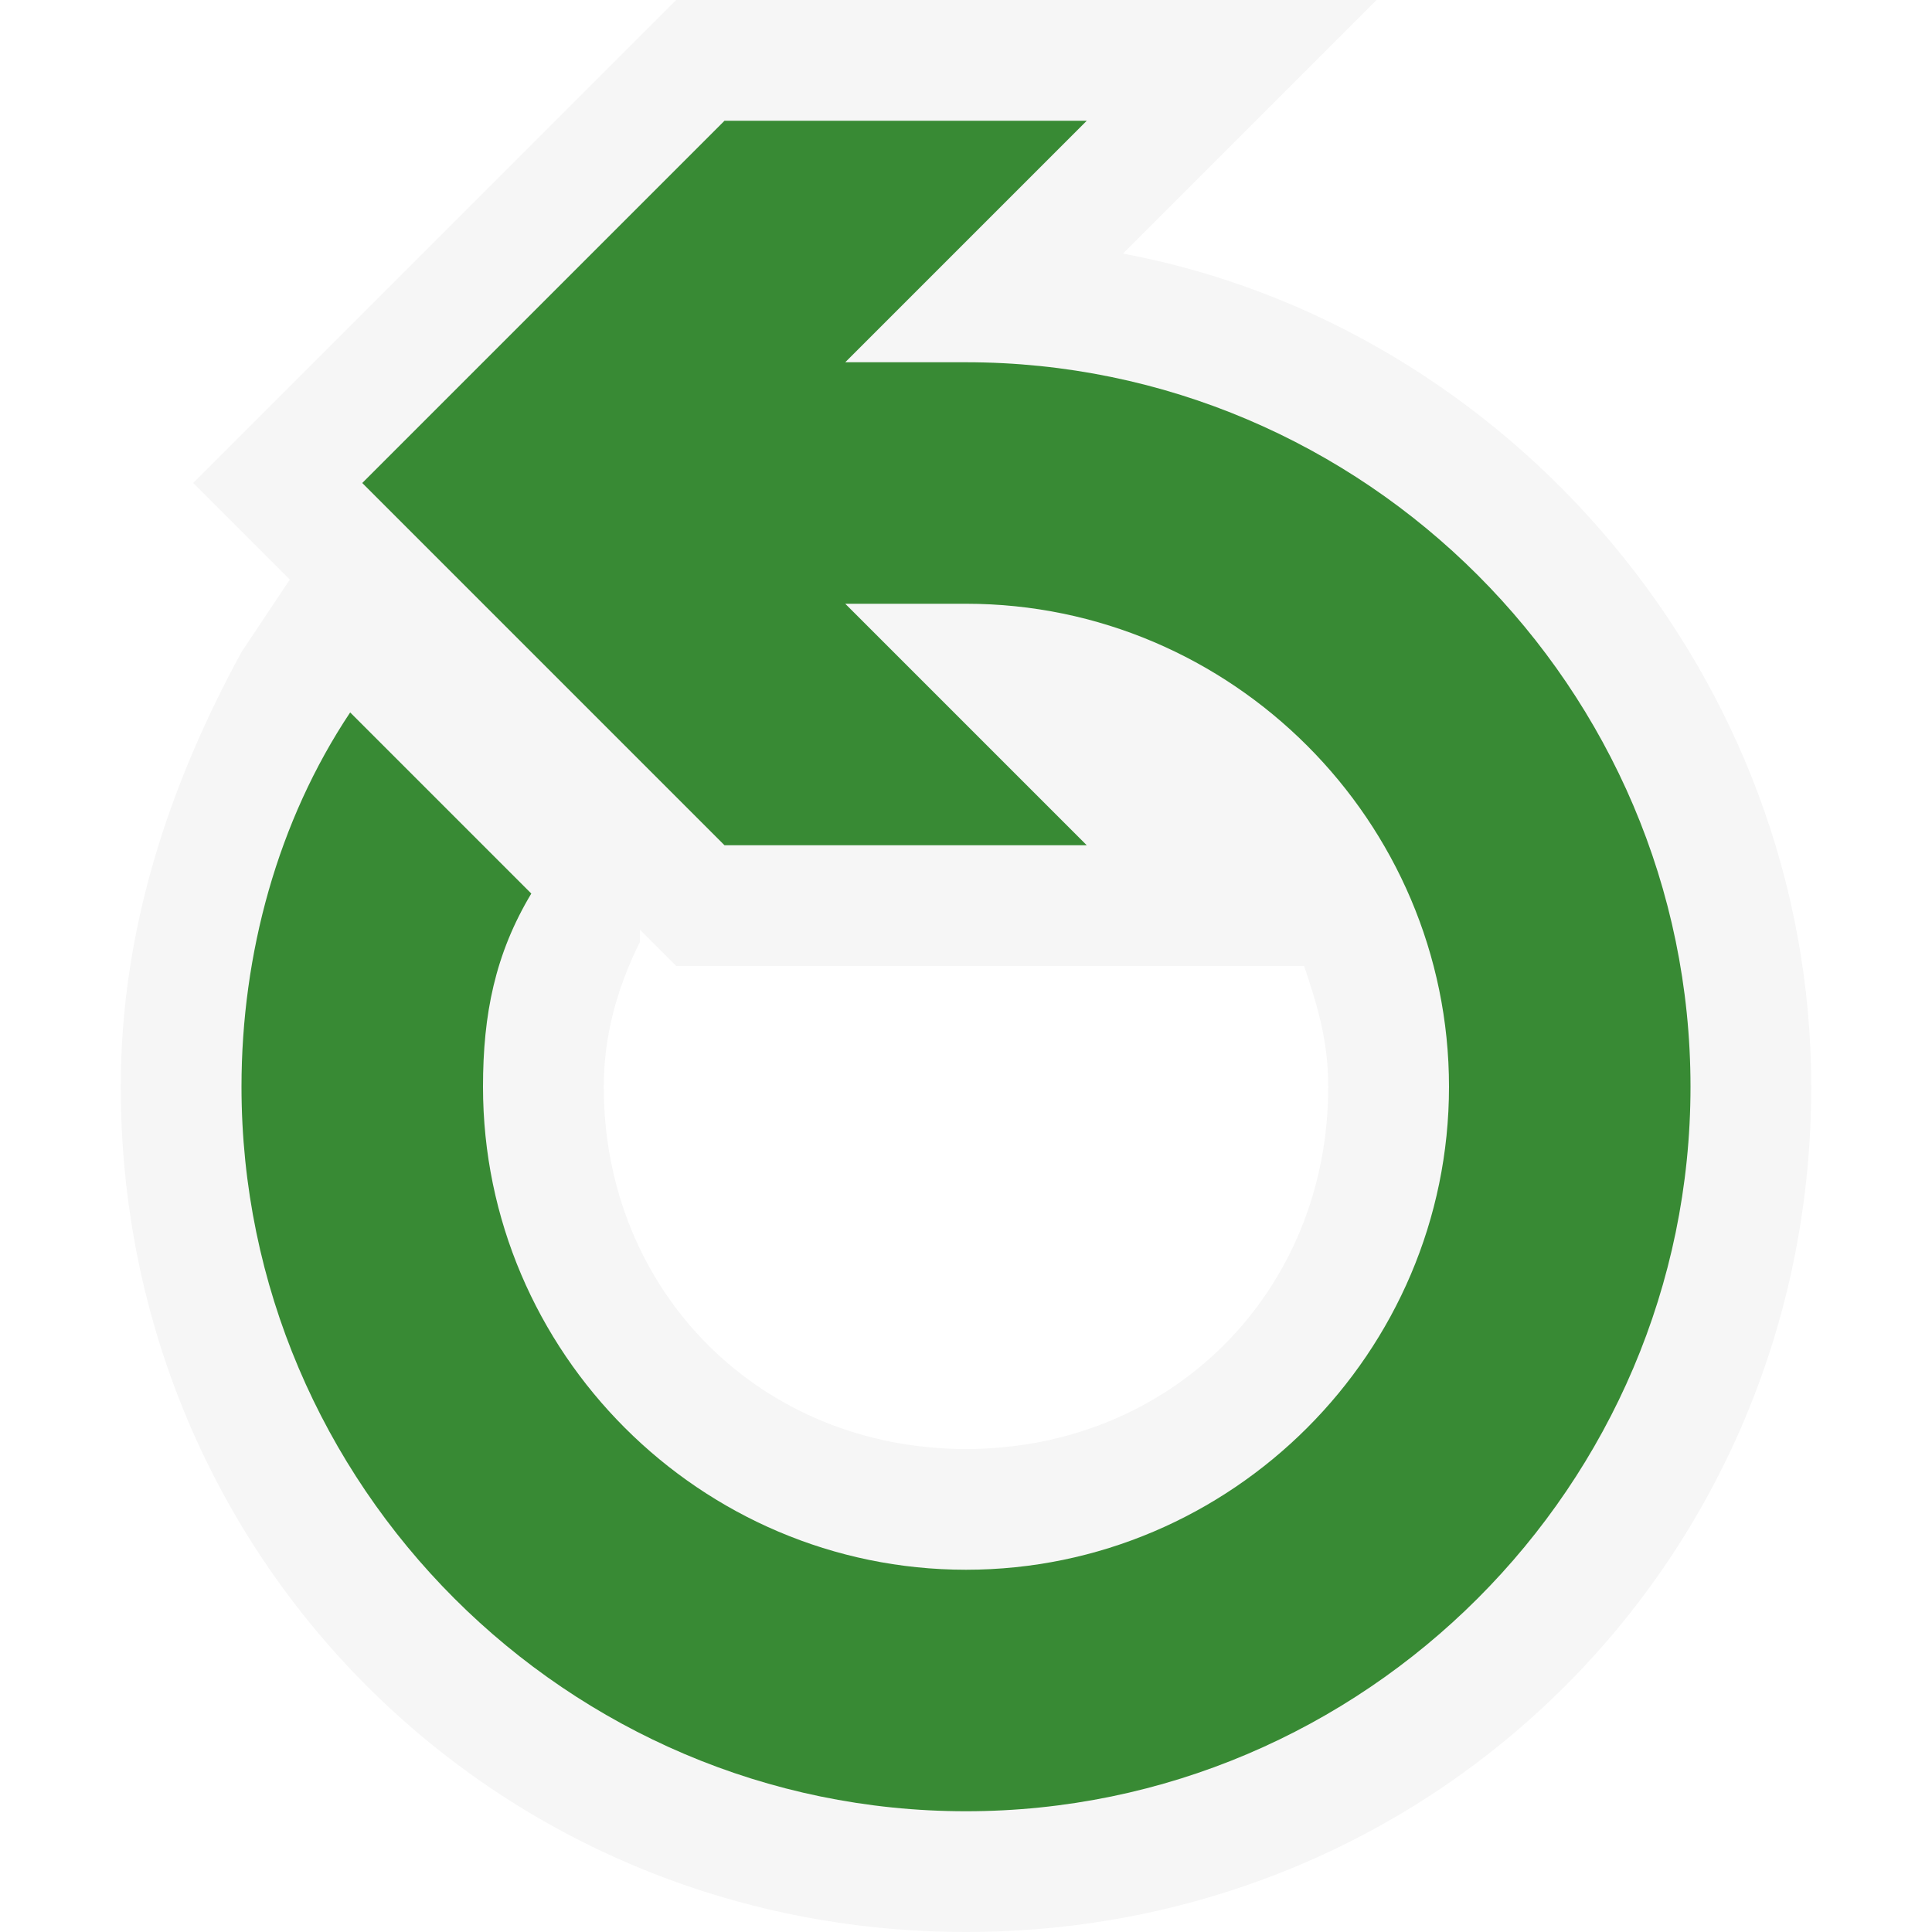
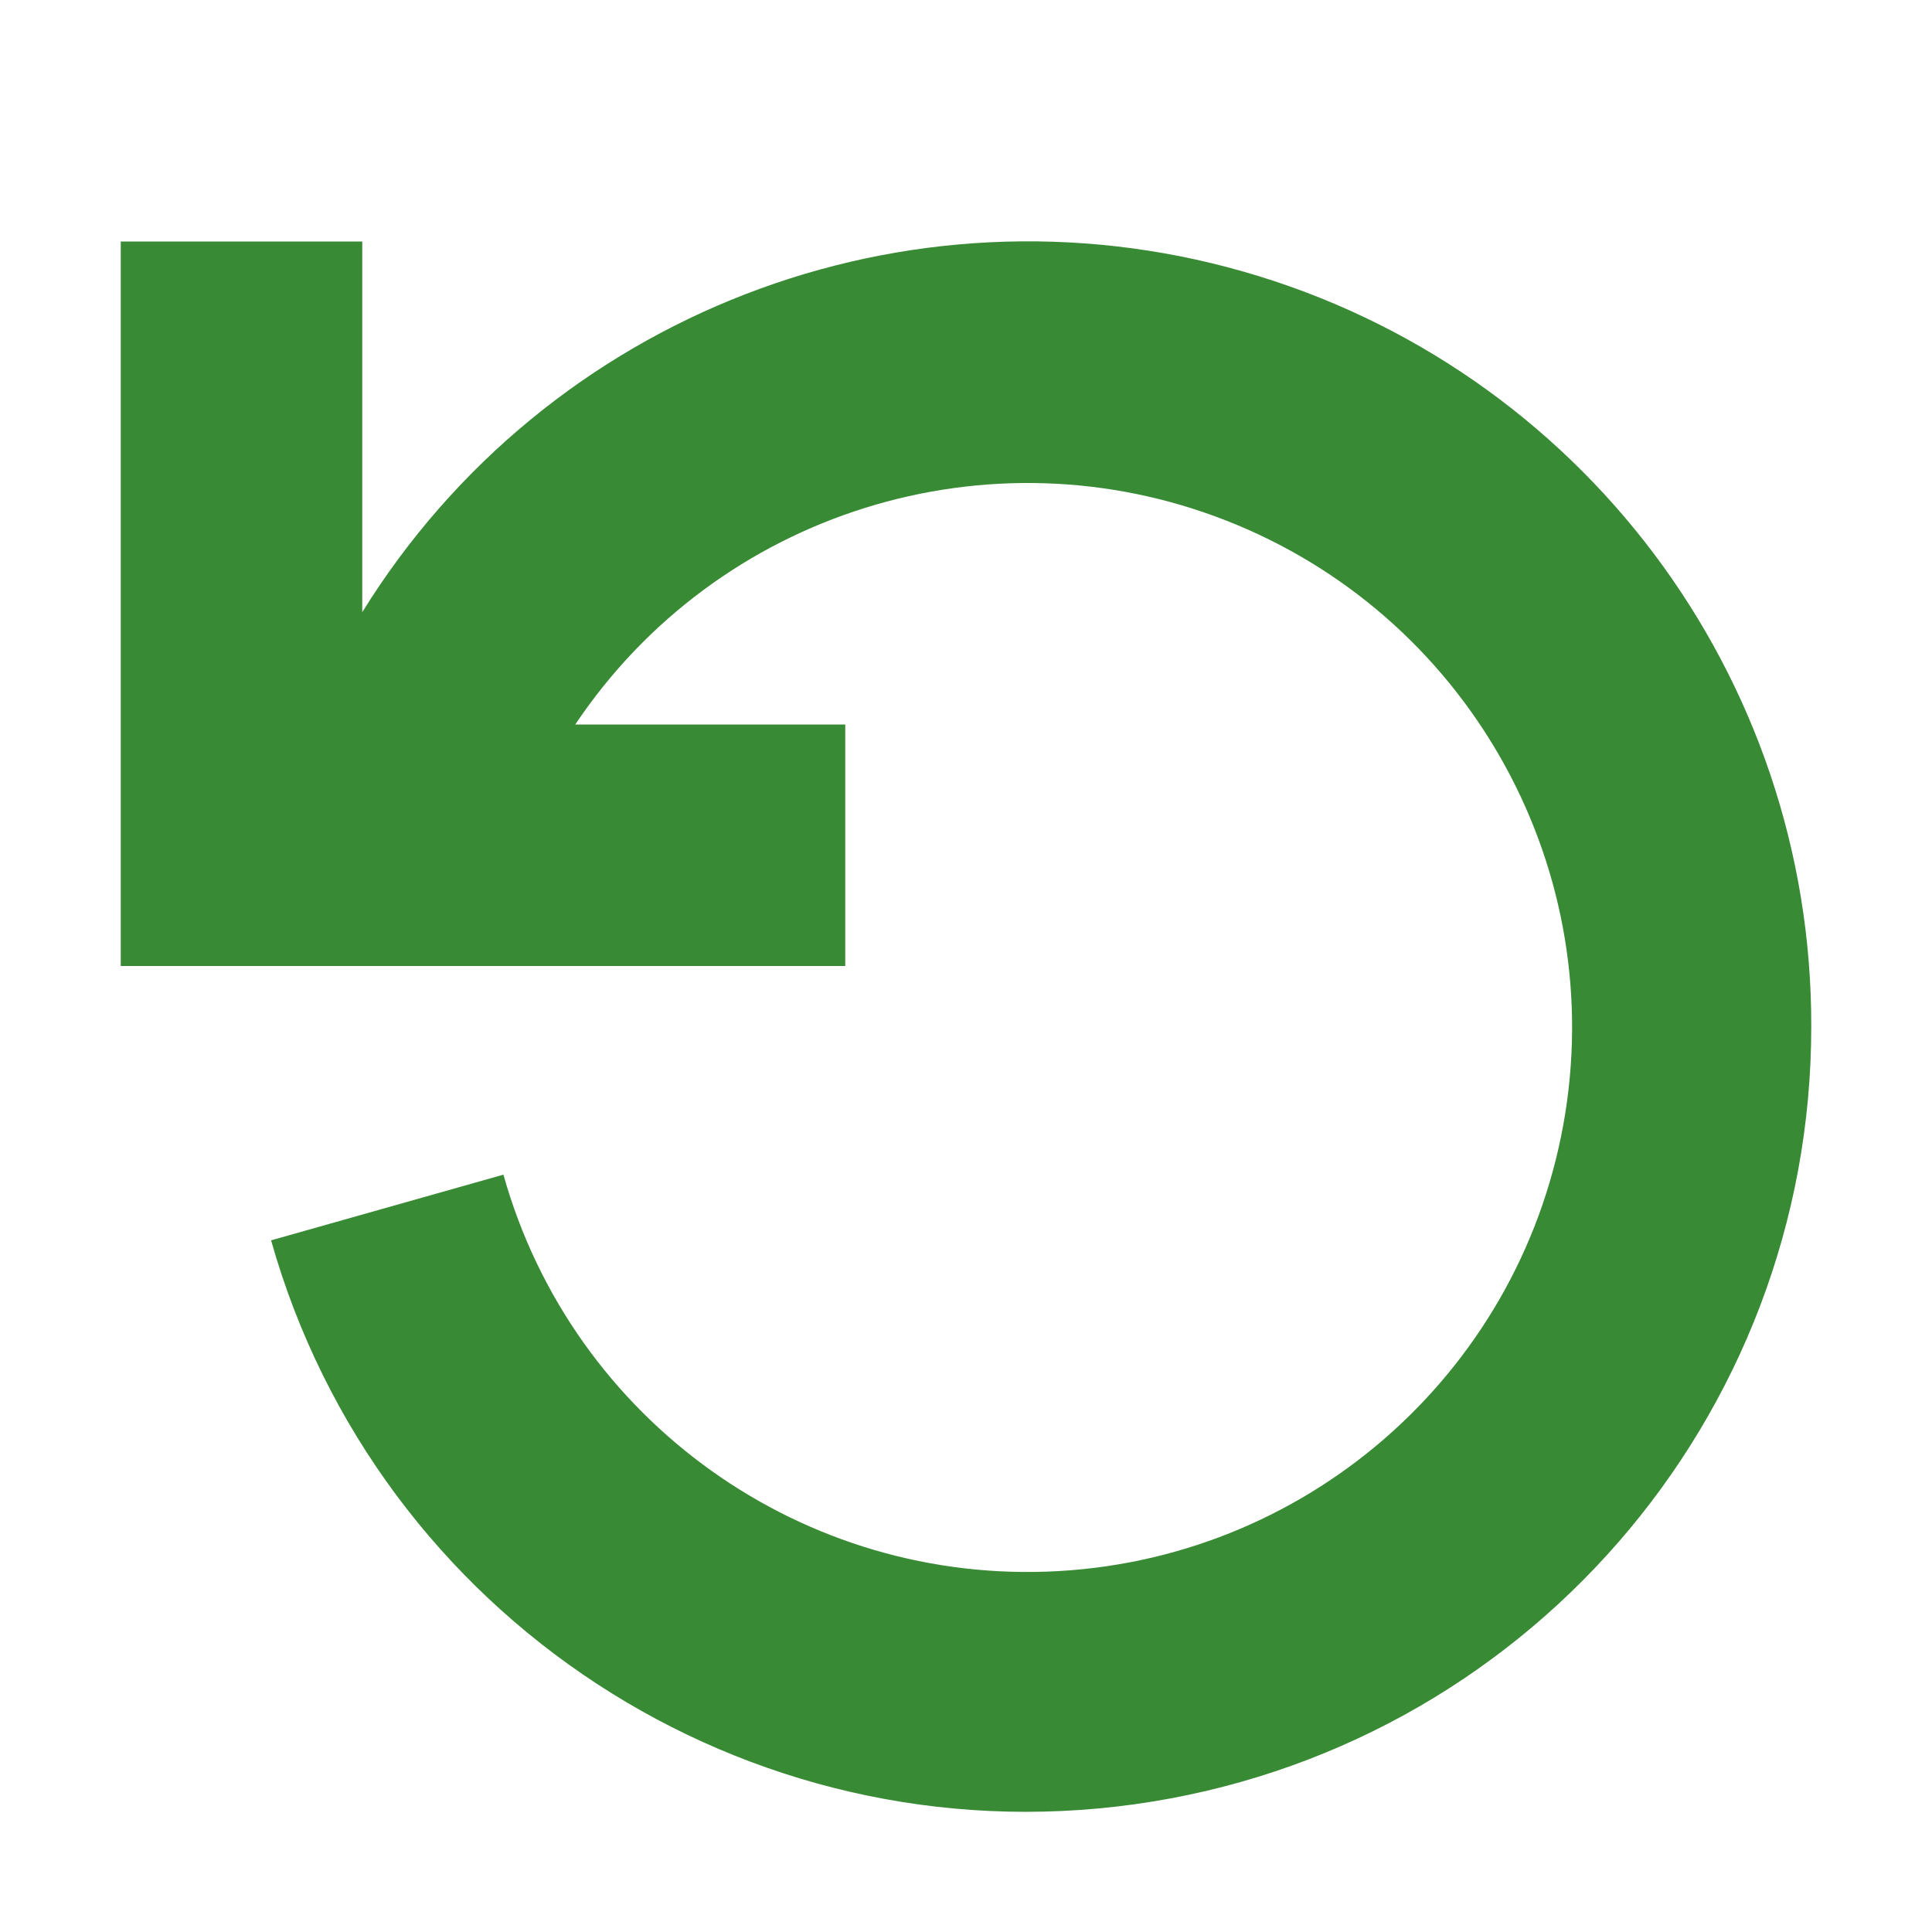
- <svg xmlns="http://www.w3.org/2000/svg" width="16" height="16" viewBox="0 0 16 16">
-   <path fill="#F6F6F6" d="M9.3 2.1L11.4 0H5.6l-4 4 .8.8-.4.6C1.4 6.5 1 7.7 1 9c0 3.9 3.1 7 7 7s7-3.1 7-7c0-3.4-2.5-6.3-5.7-6.9zM8 12c-1.7 0-3-1.3-3-3 0-.4.1-.8.3-1.2v-.1l.3.3h5.2c.1.3.2.6.2 1 0 1.7-1.3 3-3 3z" />
-   <path fill="#388A34" d="M8 3H7l2-2H6L3 4l3 3h3L7 5h1c2.2 0 4 1.8 4 4s-1.8 4-4 4-4-1.8-4-4c0-.6.1-1.1.4-1.6L2.9 5.9c-.6.9-.9 2-.9 3.1 0 3.3 2.7 6 6 6s6-2.7 6-6-2.7-6-6-6z" />
+ <svg xmlns="http://www.w3.org/2000/svg" viewBox="0 0 16 16">
+   <defs>
+     <style>.icon-canvas-transparent,.icon-vs-out{fill:#f6f6f6;}.icon-canvas-transparent{opacity:0;}.icon-vs-action-green{fill:#388a34;}</style>
+   </defs>
+   <g id="canvas">
+     <path class="icon-canvas-transparent" d="M16,0V16H0V0Z" />
+   </g>
+   <g id="outline" style="display: none;">
+     <path class="icon-vs-out" d="M8.5,1A7.5,7.5,0,0,0,4,2.527V1H0V9H3.068l-2.057.583.272.962A7.5,7.5,0,1,0,8.5,1Zm0,11A3.515,3.515,0,0,1,5.131,9.455L5,9H8V5.036A3.6,3.6,0,0,1,8.5,5a3.5,3.5,0,0,1,0,7Z" />
+   </g>
+   <g id="iconBg">
+     <path class="icon-vs-action-green" d="M15,8.5A6.5,6.5,0,0,1,2.245,10.272l1.924-.544A4.509,4.509,0,1,0,4.764,6H7V8H1V2H3V5.07A6.486,6.486,0,0,1,15,8.5Z" />
+   </g>
</svg>
